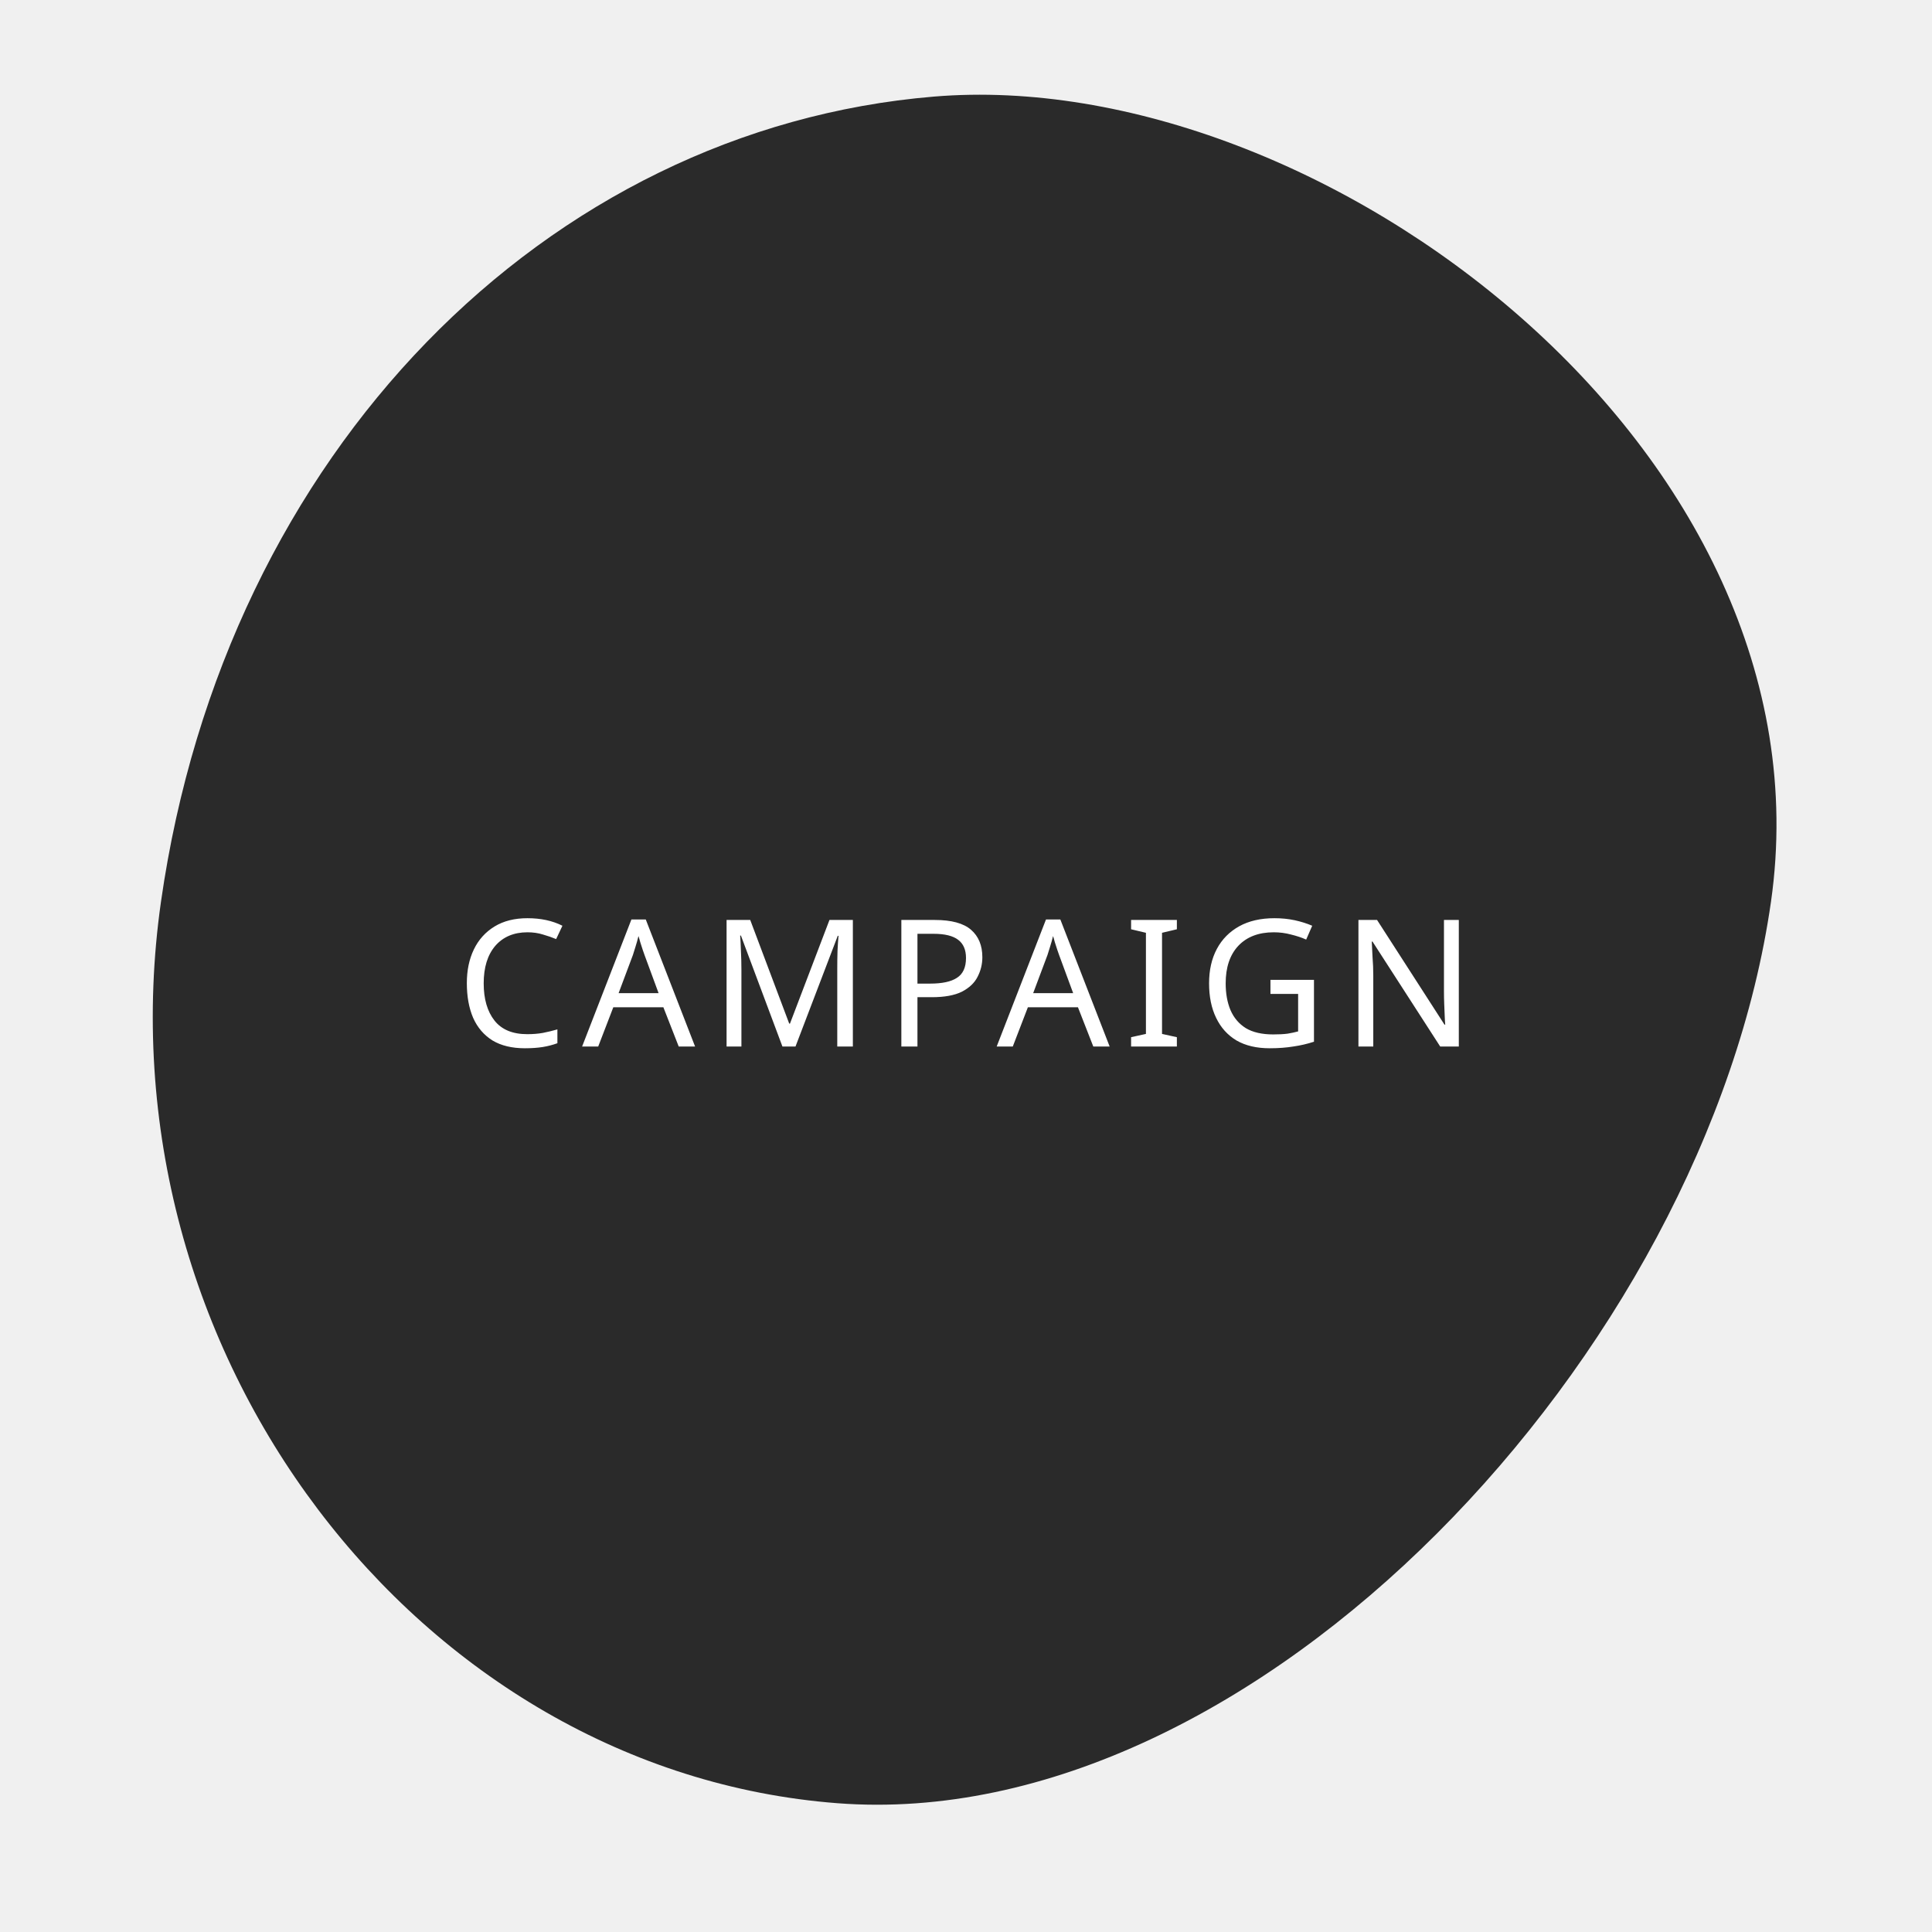
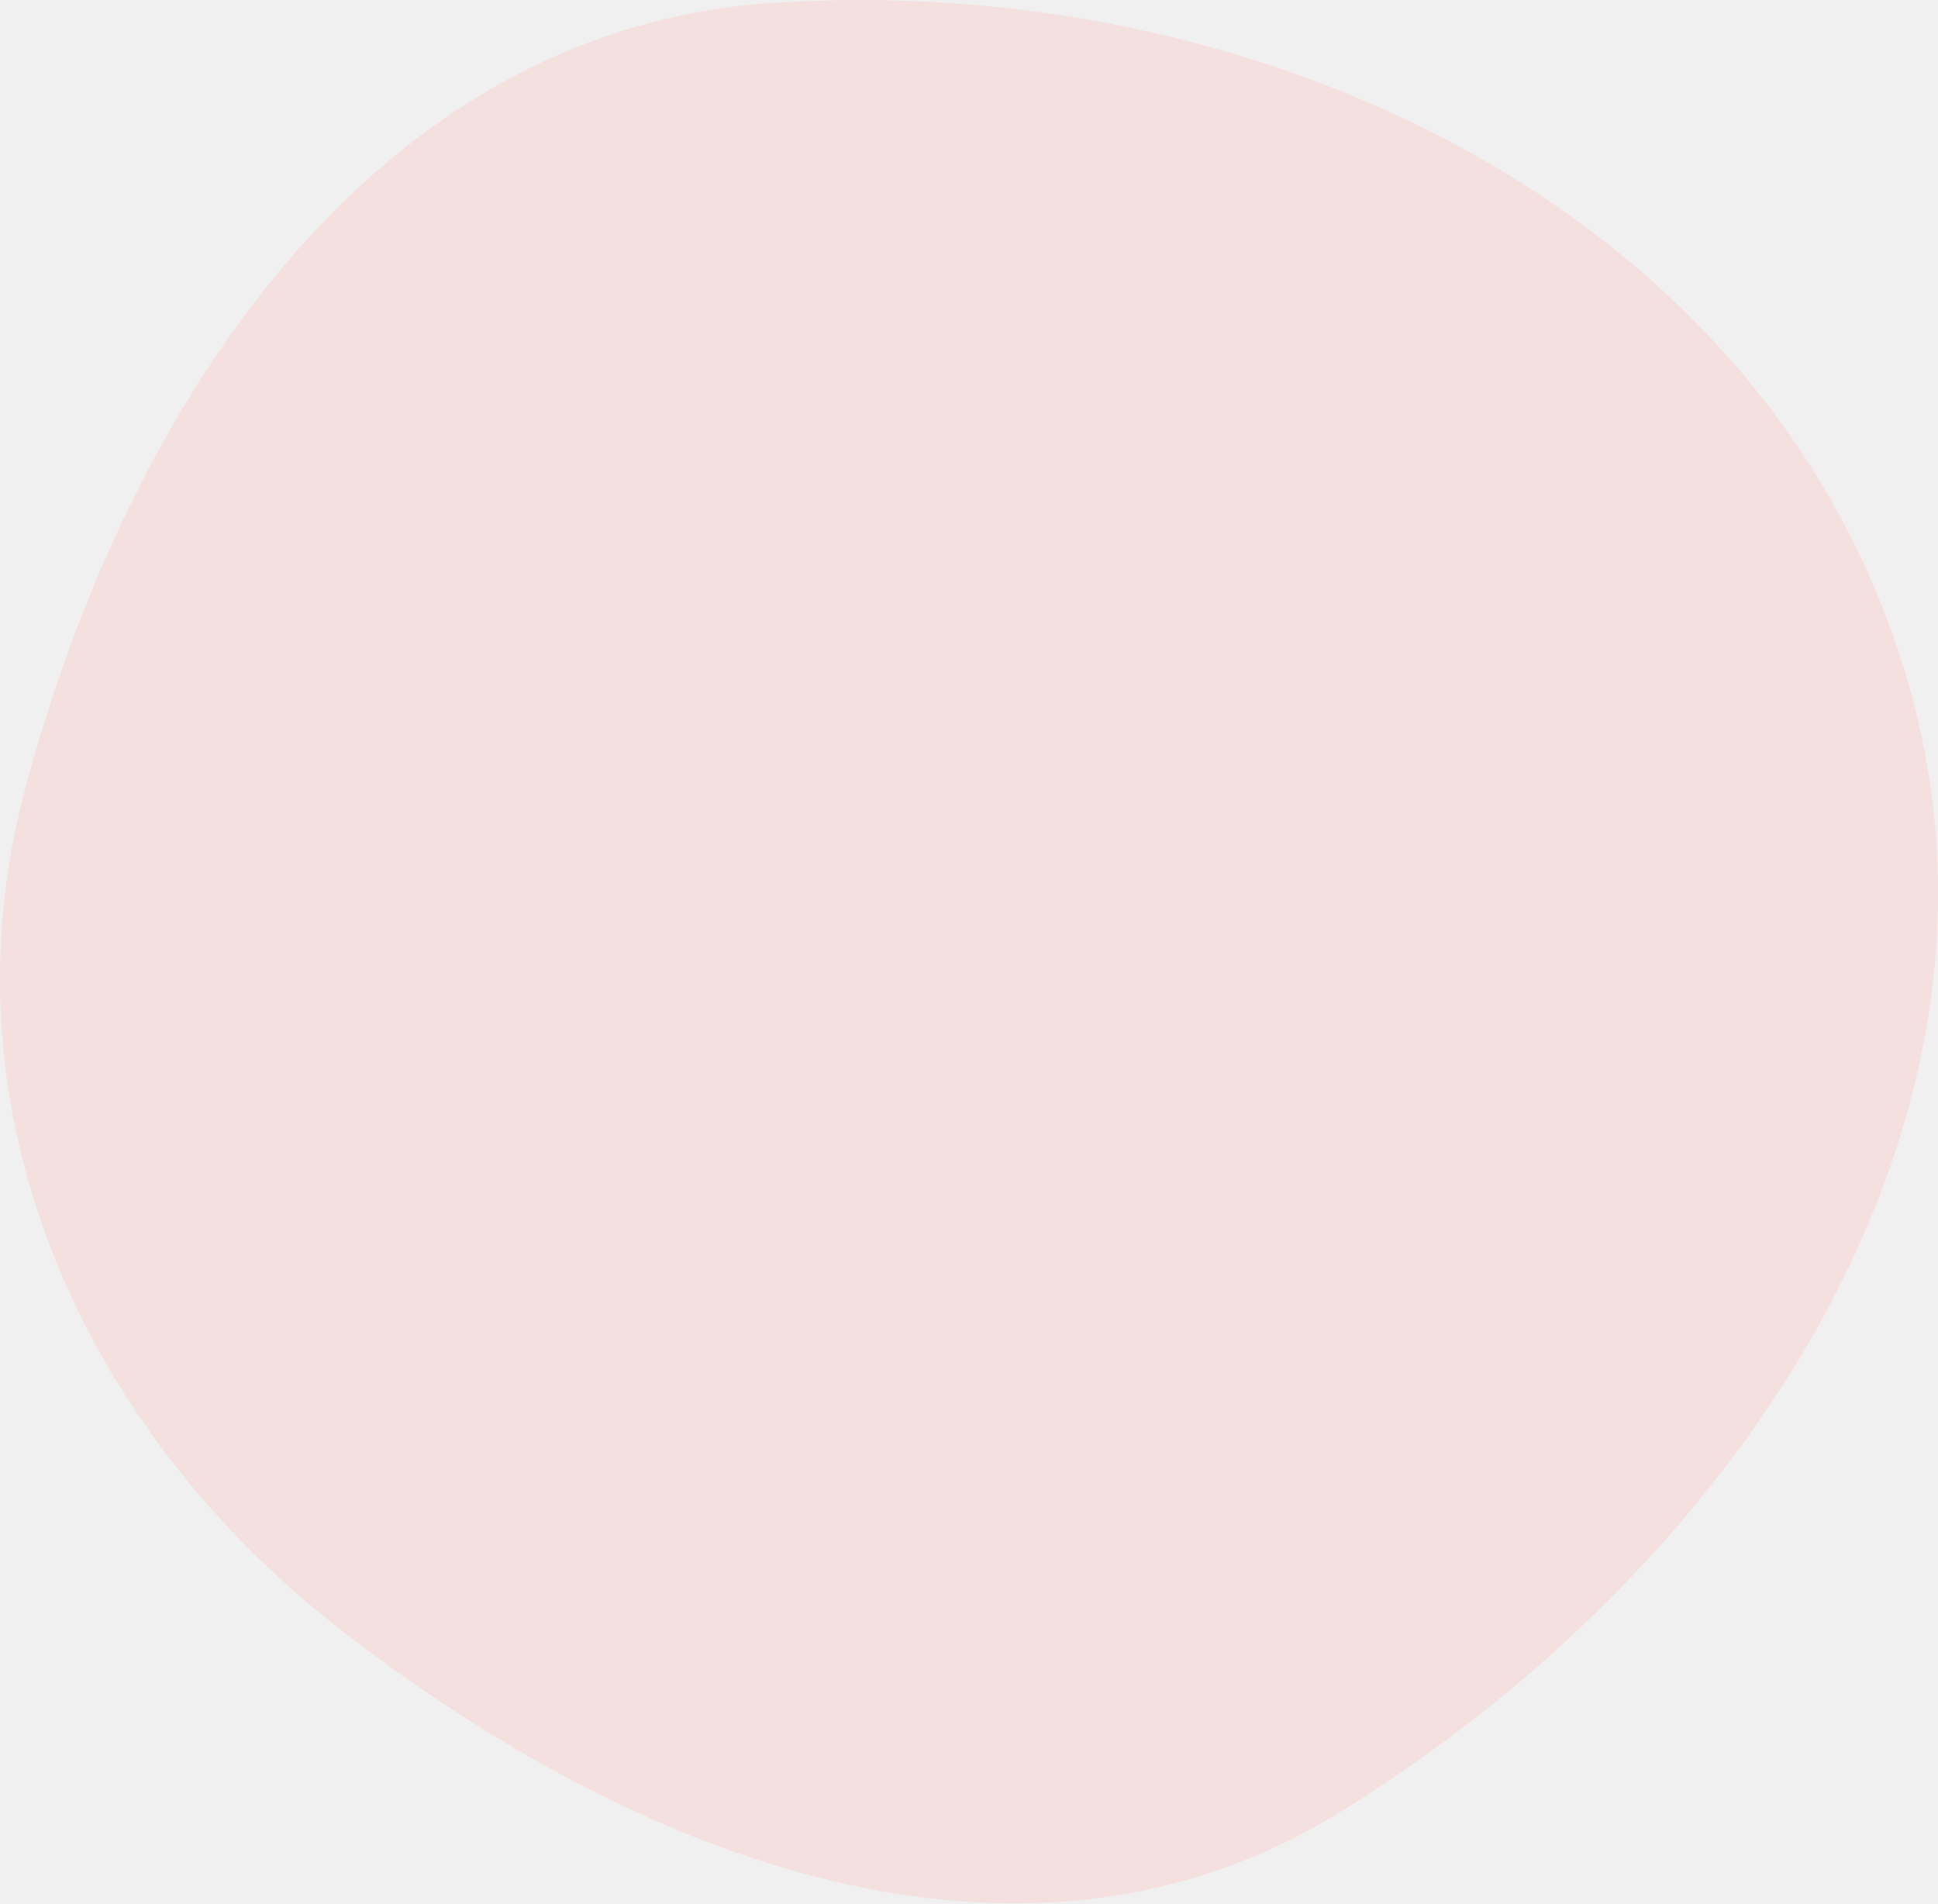
- <svg xmlns="http://www.w3.org/2000/svg" viewBox="0 0 120 120">
-   <path d="M58 6 C82 4, 114 28, 110 56 C106 84, 78 114, 52 112 C26 110, 6 84, 10 56 C14 28, 34 8, 58 6Z" fill="#2A2A2A" />
-   <text x="60" y="65" text-anchor="middle" font-family="sans-serif" font-size="11" font-weight="300" letter-spacing="0.08em" fill="#ffffff">CAMPAIGN</text>
+ <svg xmlns="http://www.w3.org/2000/svg" width="502" height="493" viewBox="0 0 502 493" fill="none">
+   <path fill-rule="evenodd" clip-rule="evenodd" d="M200.209 0.744C324.986 -7.504 455.568 53.016 492.936 172.332C529.394 288.74 450.854 405.43 346.996 469.434C264.374 520.349 164.559 481.493 87.963 421.899C20.427 369.352 -15.565 287.168 6.47 204.49C33.151 104.38 96.814 7.579 200.209 0.744Z" fill="#F5E0E0" />
</svg>
